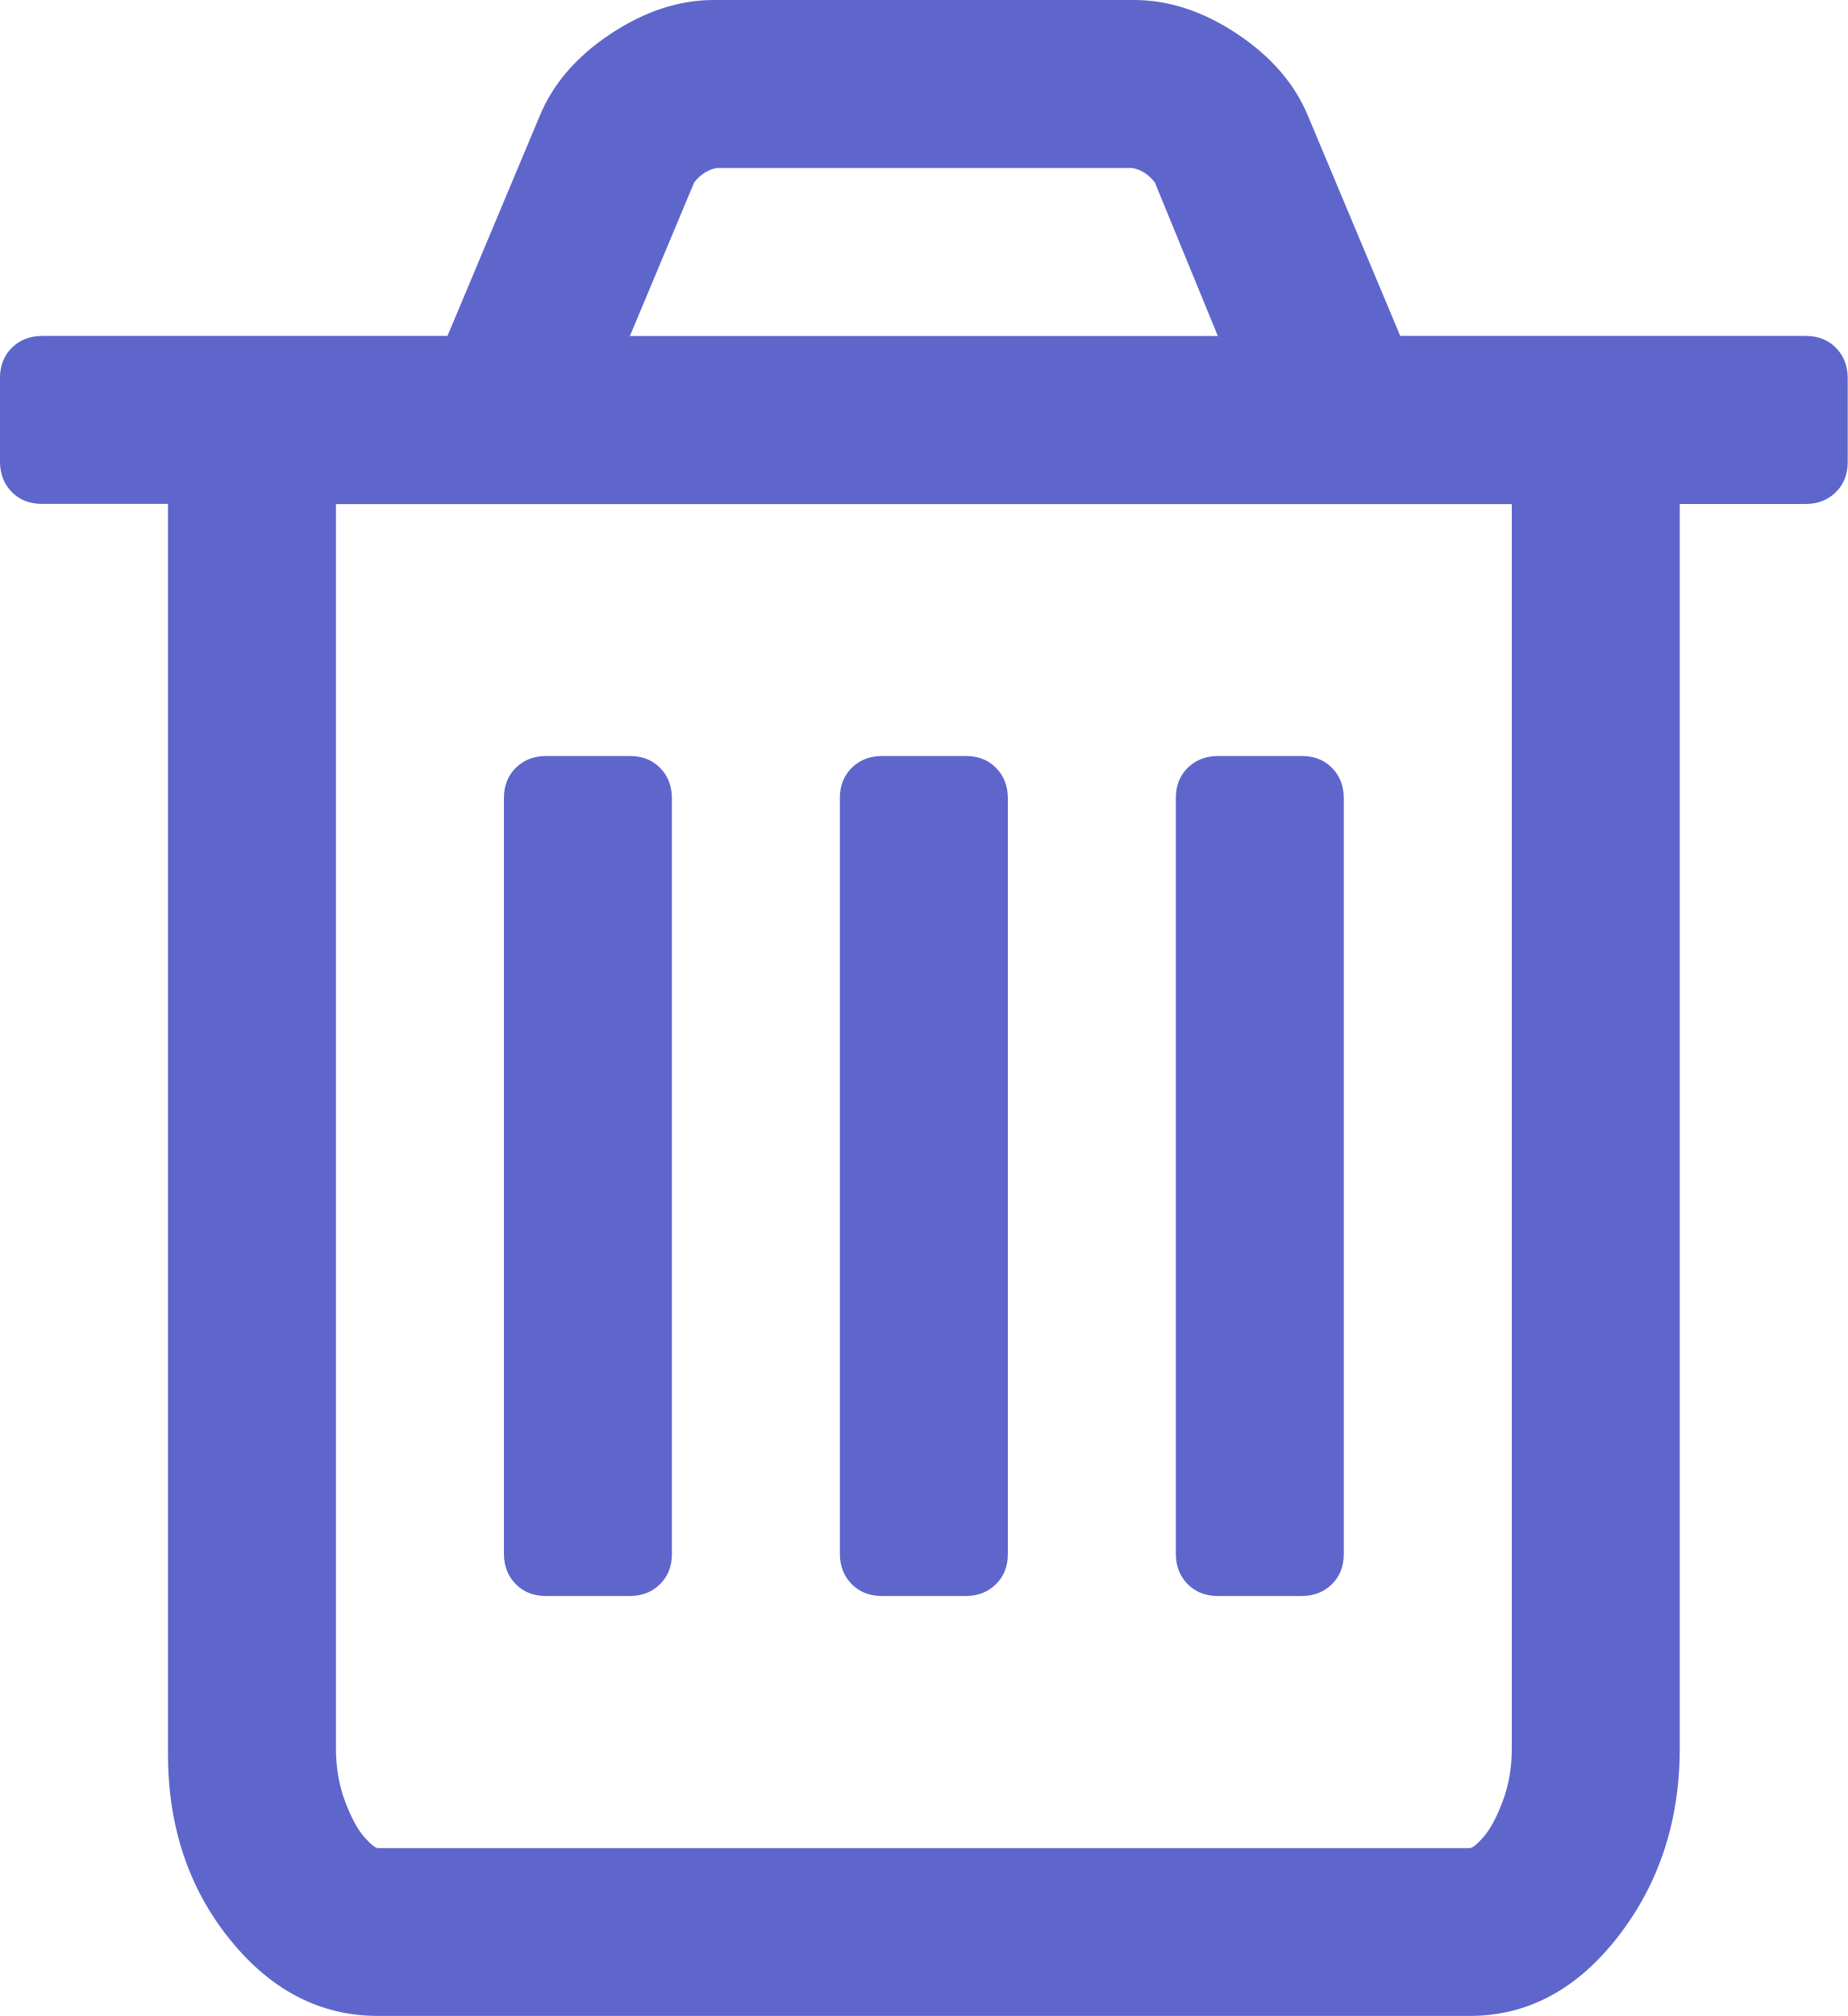
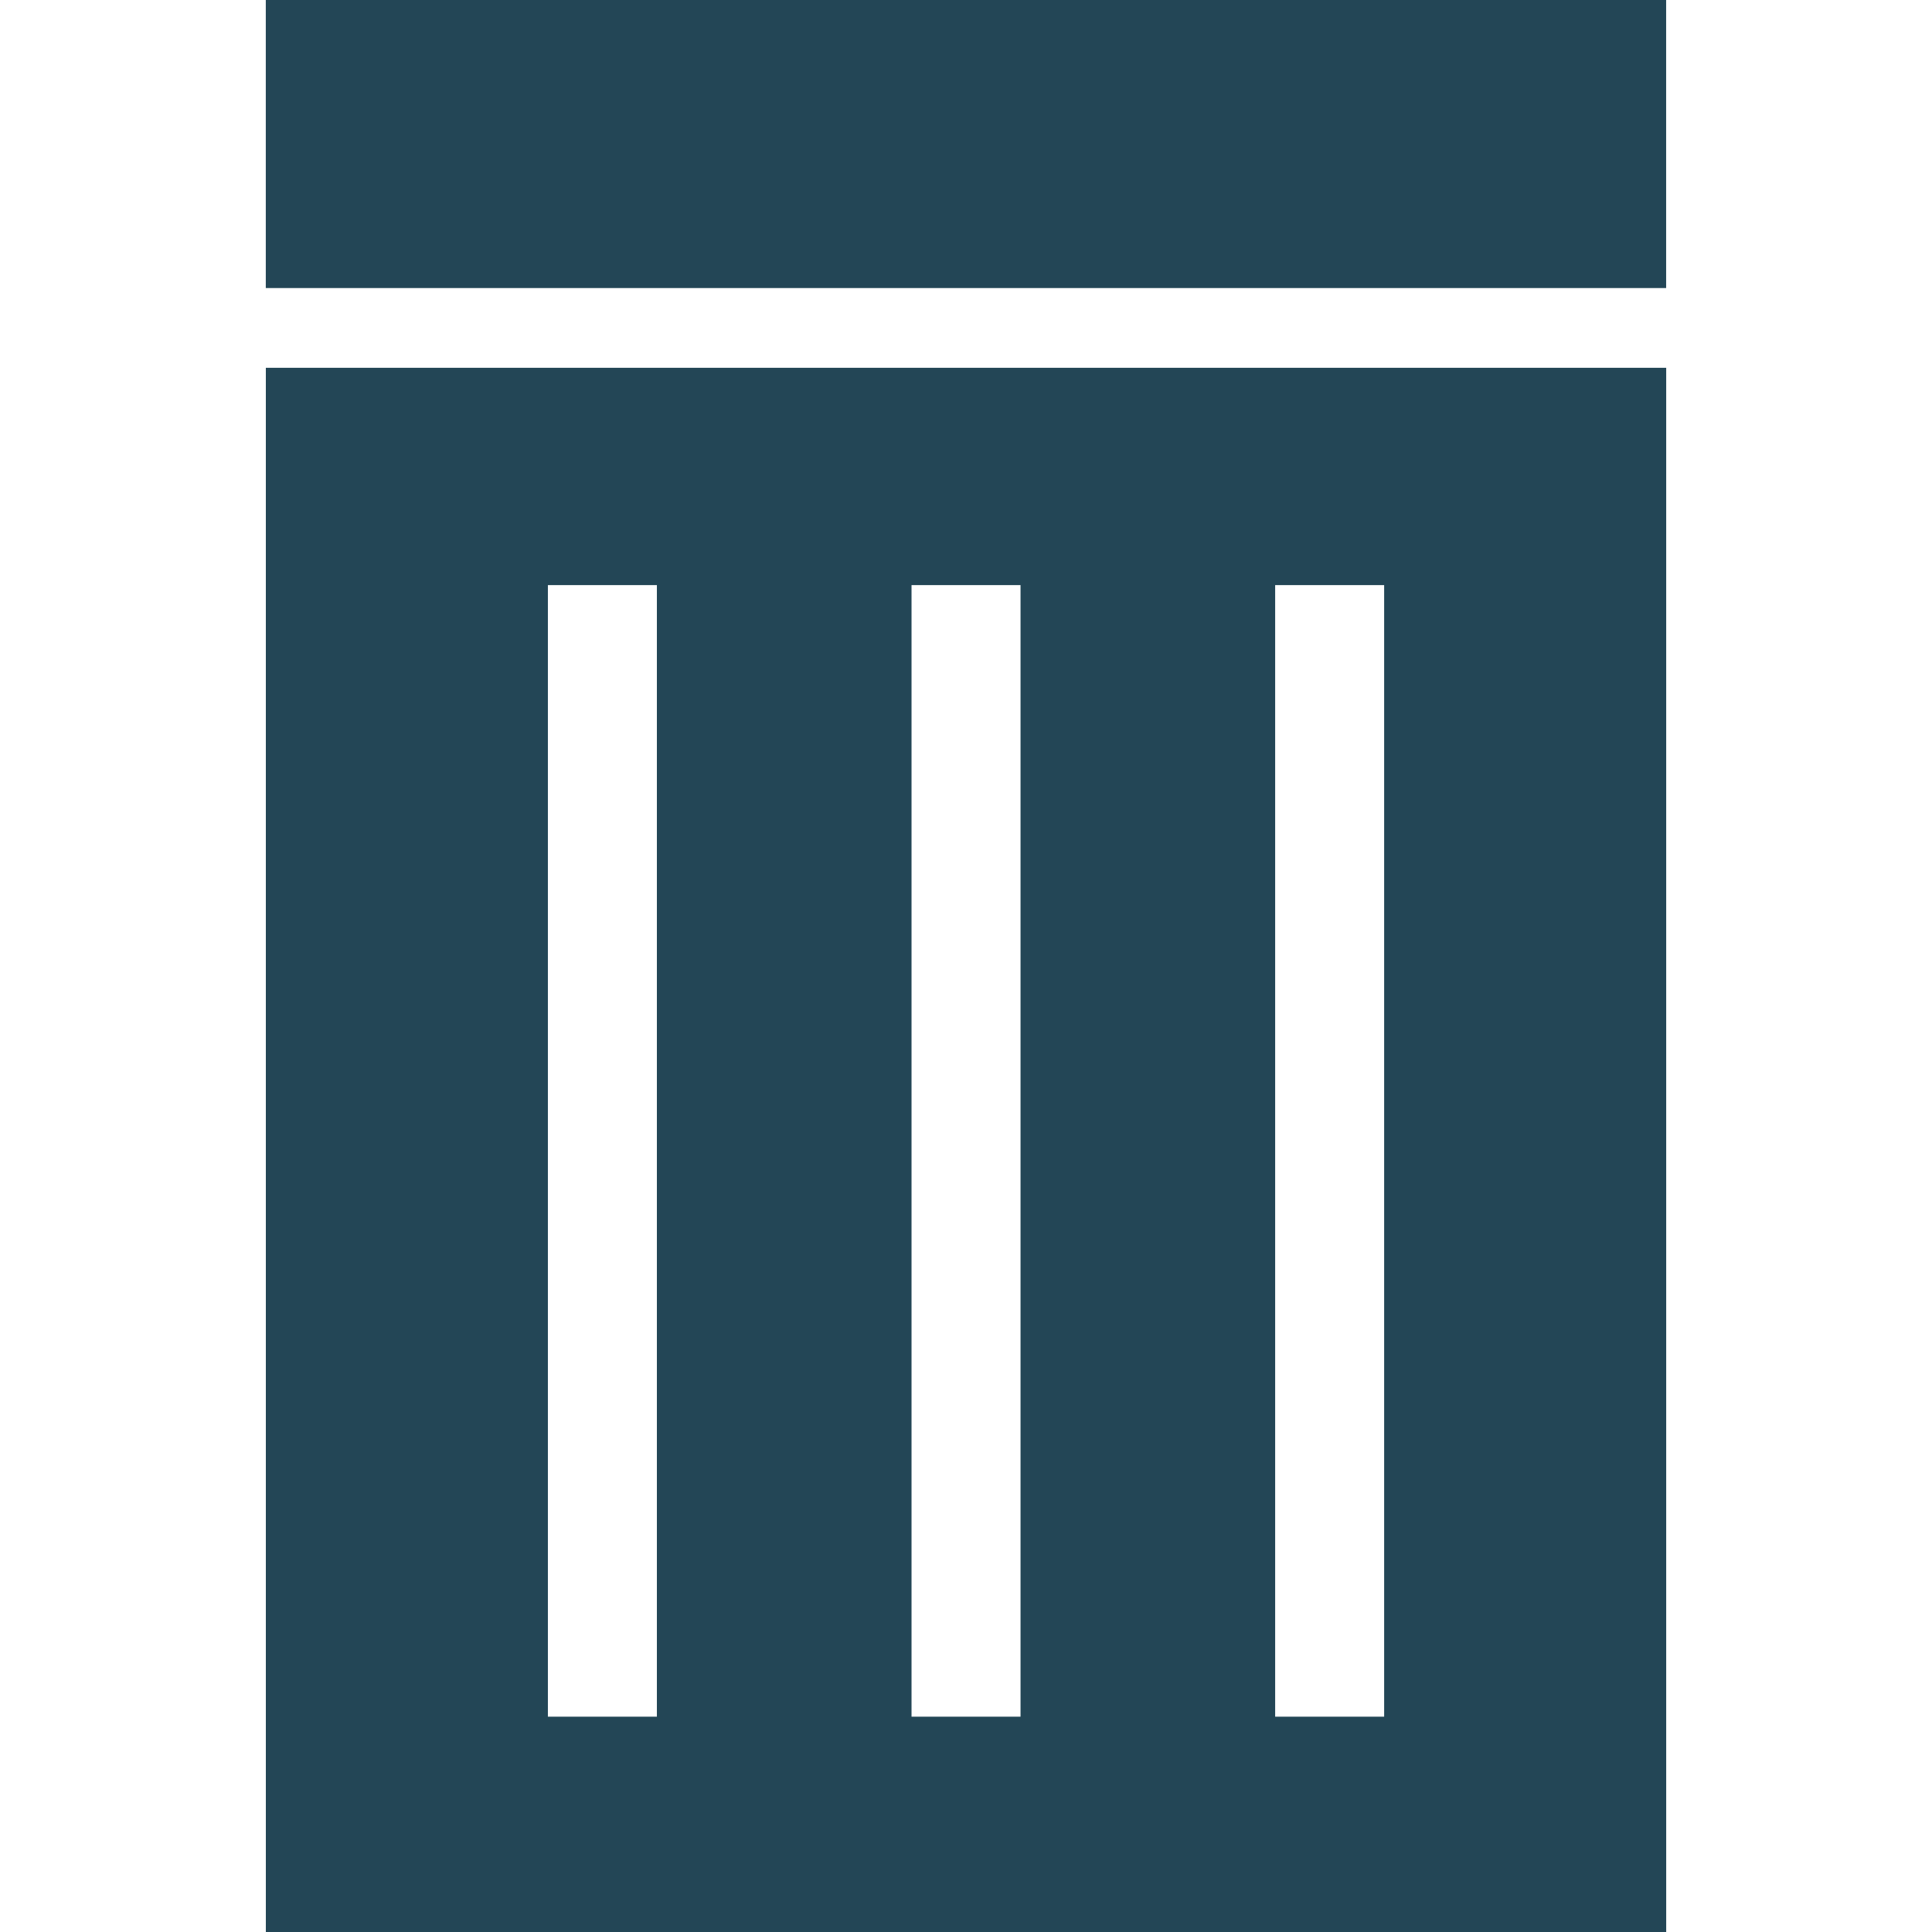
- <svg xmlns="http://www.w3.org/2000/svg" width="22px" height="24px" version="1.1" x="0px" y="0px" viewBox="0 0 22 24">
-   <path fill="#5E66CC" d="M8,9.5L8,18.5C8,18.646 7.953,18.766 7.859,18.859C7.765,18.952 7.645,18.999 7.5,19L6.5,19C6.354,19 6.234,18.953 6.141,18.859C6.048,18.765 6.001,18.645 6,18.5L6,9.5C6,9.354 6.047,9.234 6.141,9.141C6.235,9.048 6.355,9.001 6.5,9L7.5,9C7.646,9 7.766,9.047 7.859,9.141C7.952,9.235 7.999,9.355 8,9.5ZM12,9.5L12,18.5C12,18.646 11.953,18.766 11.859,18.859C11.765,18.952 11.645,18.999 11.5,19L10.5,19C10.354,19 10.234,18.953 10.141,18.859C10.048,18.765 10.001,18.645 10,18.5L10,9.5C10,9.354 10.047,9.234 10.141,9.141C10.235,9.048 10.355,9.001 10.5,9L11.5,9C11.646,9 11.766,9.047 11.859,9.141C11.952,9.235 11.999,9.355 12,9.5ZM16,9.5L16,18.5C16,18.646 15.953,18.766 15.859,18.859C15.765,18.952 15.645,18.999 15.5,19L14.5,19C14.354,19 14.234,18.953 14.141,18.859C14.048,18.765 14.001,18.645 14,18.5L14,9.5C14,9.354 14.047,9.234 14.141,9.141C14.235,9.048 14.355,9.001 14.5,9L15.5,9C15.646,9 15.766,9.047 15.859,9.141C15.952,9.235 15.999,9.355 16,9.5ZM18,20.813L18,6.001L4,6.001L4,20.813C4,21.042 4.036,21.253 4.109,21.446C4.182,21.639 4.257,21.779 4.336,21.868C4.415,21.957 4.469,22.001 4.5,22.001L17.5,22.001C17.531,22.001 17.586,21.957 17.664,21.868C17.742,21.779 17.818,21.639 17.891,21.446C17.964,21.253 18.001,21.042 18,20.813ZM7.5,4L14.5,4L13.75,2.172C13.677,2.078 13.589,2.021 13.484,2L8.531,2C8.427,2.021 8.338,2.078 8.265,2.172ZM22,4.5L22,5.5C22,5.646 21.953,5.766 21.859,5.859C21.765,5.952 21.645,5.999 21.5,6L20,6L20,20.812C20,21.677 19.755,22.424 19.266,23.054C18.777,23.684 18.188,23.999 17.5,23.999L4.5,23.999C3.813,23.999 3.224,23.694 2.734,23.085C2.244,22.476 1.999,21.739 2,20.874L2,5.999L0.5,5.999C0.354,5.999 0.234,5.952 0.141,5.858C0.048,5.764 0.001,5.644 2.77556e-17,5.499L2.77556e-17,4.499C2.77556e-17,4.353 0.047,4.233 0.141,4.14C0.235,4.047 0.355,4 0.5,3.999L5.328,3.999L6.422,1.39C6.578,1.005 6.859,0.677 7.266,0.406C7.673,0.135 8.084,0 8.5,0L13.5,0C13.917,0 14.328,0.135 14.734,0.406C15.14,0.677 15.421,1.005 15.578,1.39L16.672,3.999L21.5,3.999C21.646,3.999 21.766,4.046 21.859,4.14C21.952,4.234 21.999,4.354 22,4.499Z" />
+ <svg xmlns="http://www.w3.org/2000/svg" fill="#234656" version="1.1" id="Capa_1" viewBox="0 0 485 485" xml:space="preserve" stroke="#234656">
+   <g id="SVGRepo_bgCarrier" stroke-width="0" />
+   <g id="SVGRepo_tracerCarrier" stroke-linecap="round" stroke-linejoin="round" />
+   <g id="SVGRepo_iconCarrier">
+     <g>
+       <g>
+         <rect x="67.224" width="350.535" height="71.81" />
+         <path d="M417.776,92.829H67.237V485h350.537V92.829H417.776z M165.402,431.447h-28.362V146.383h28.362V431.447z M256.689,431.447 h-28.363V146.383h28.363V431.447z M347.97,431.447h-28.361V146.383h28.361V431.447z" />
+       </g>
+     </g>
+   </g>
</svg>
